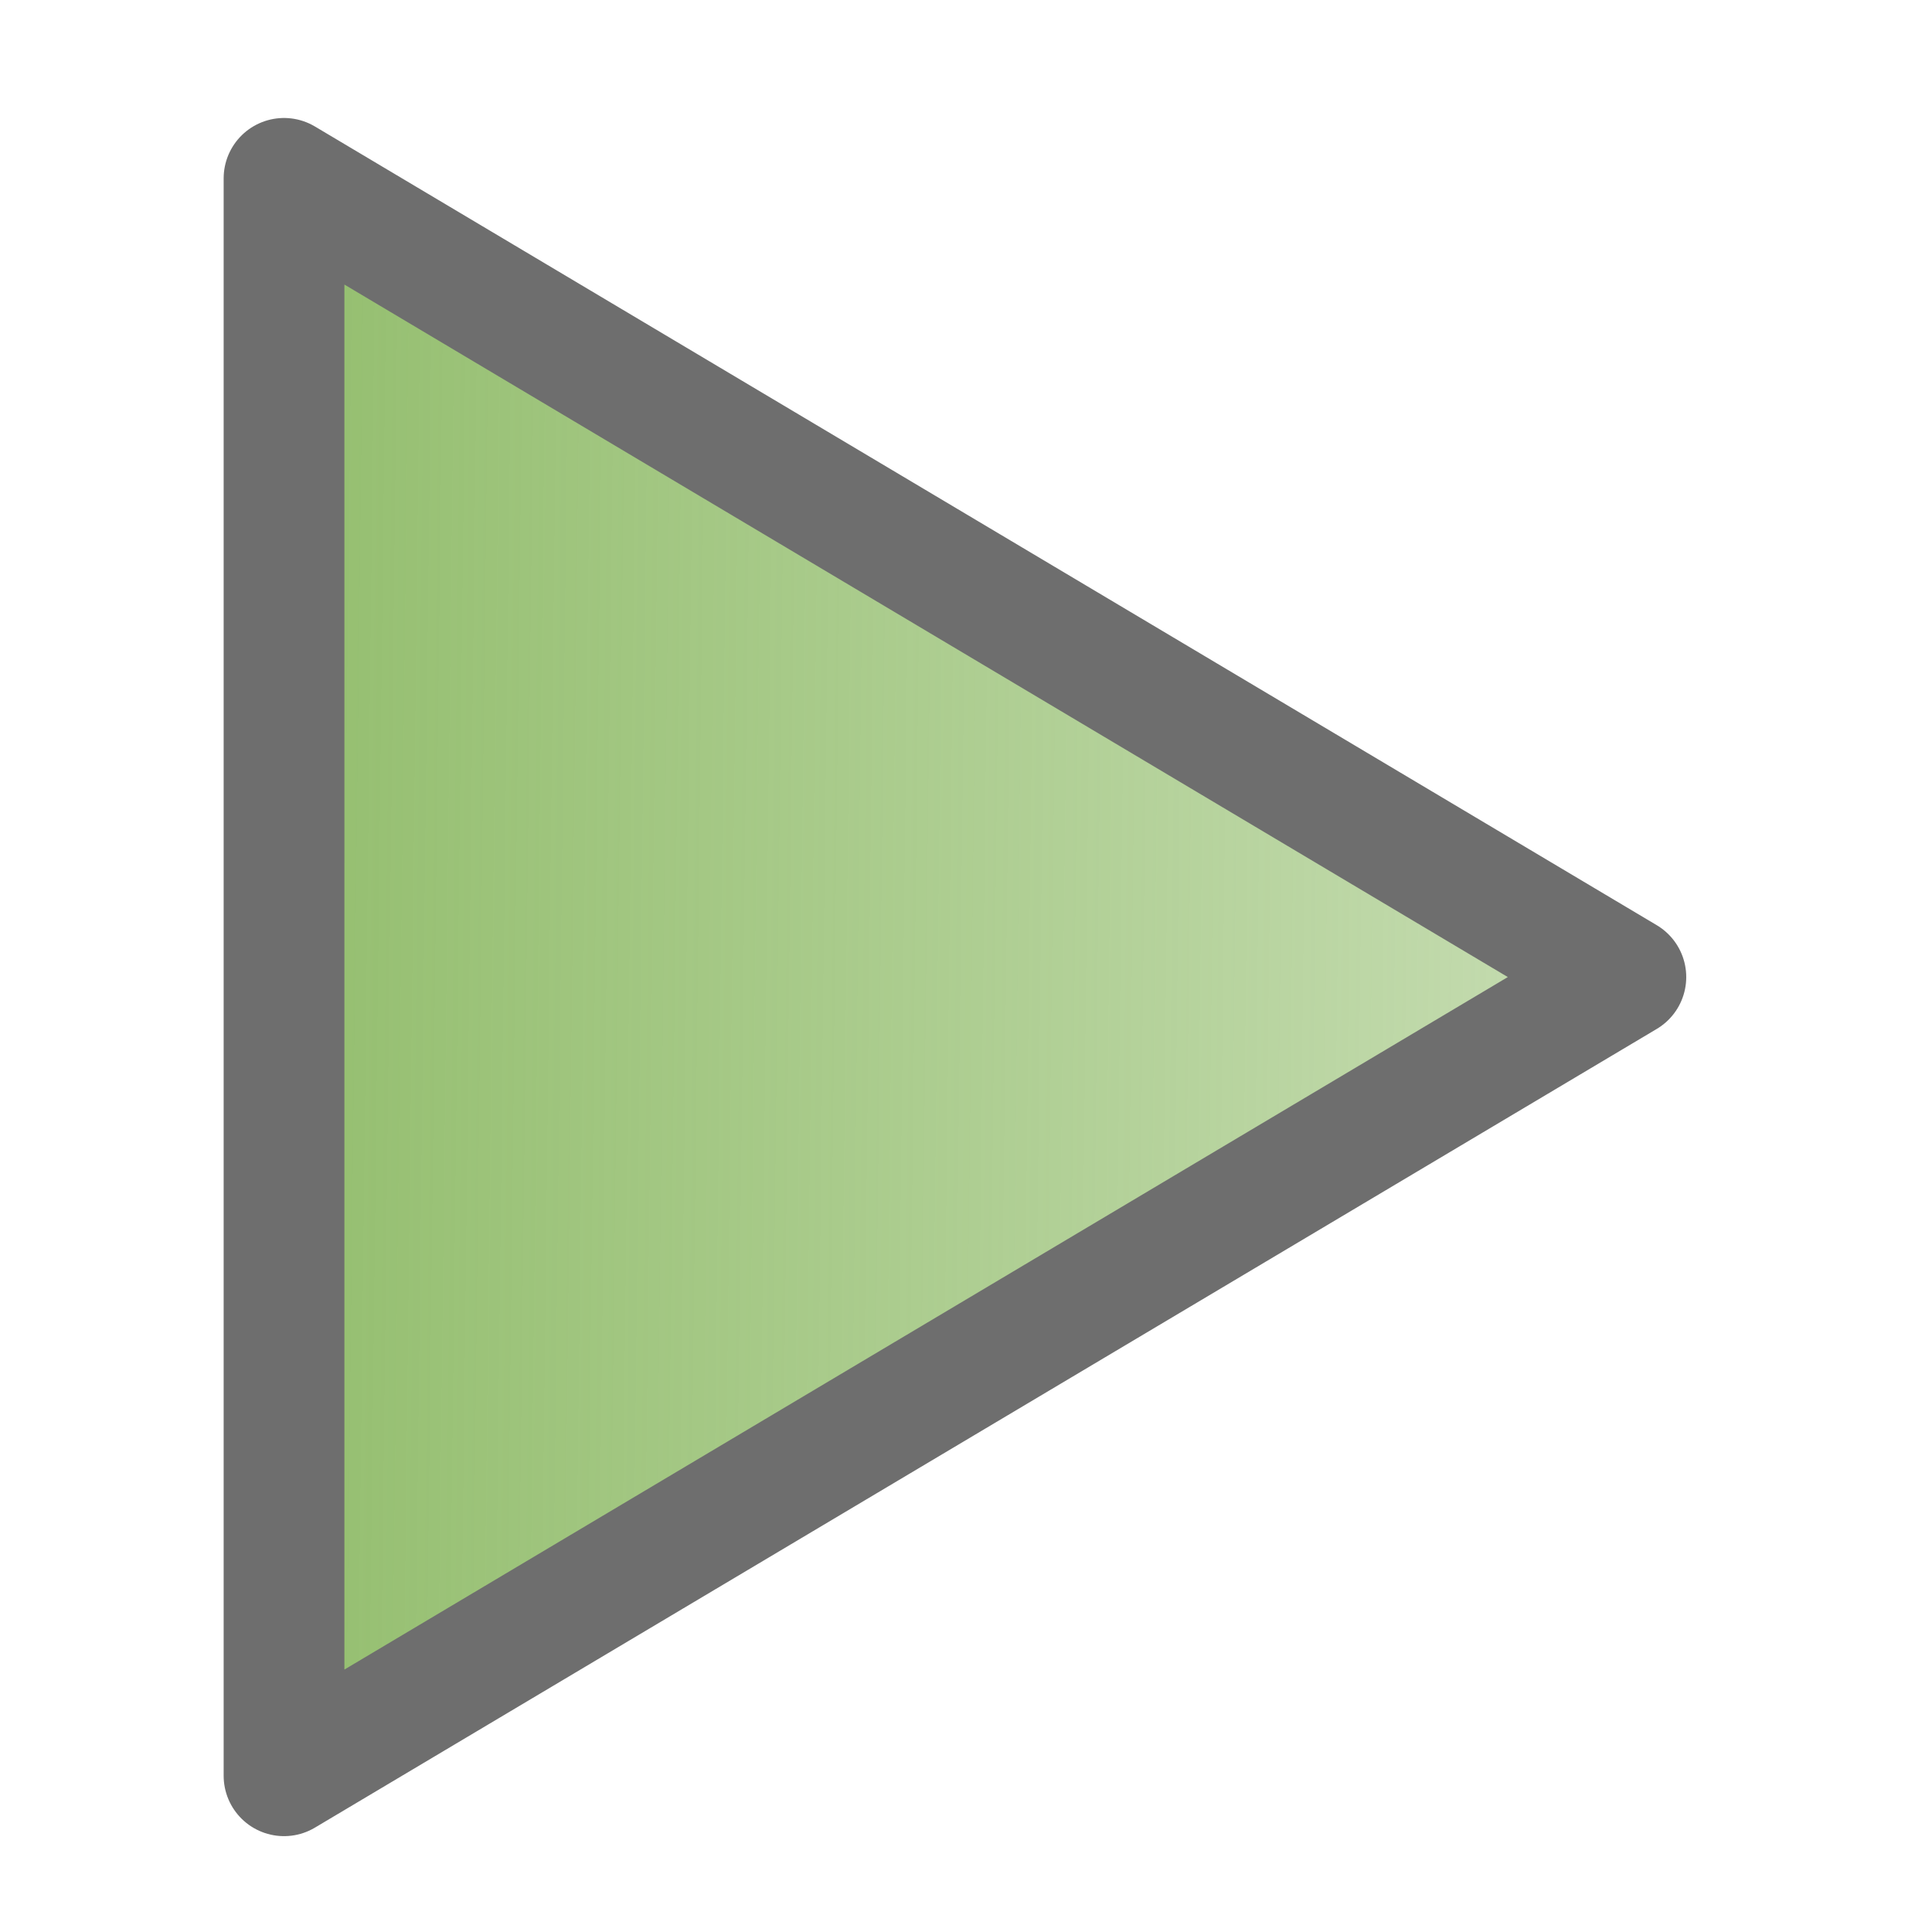
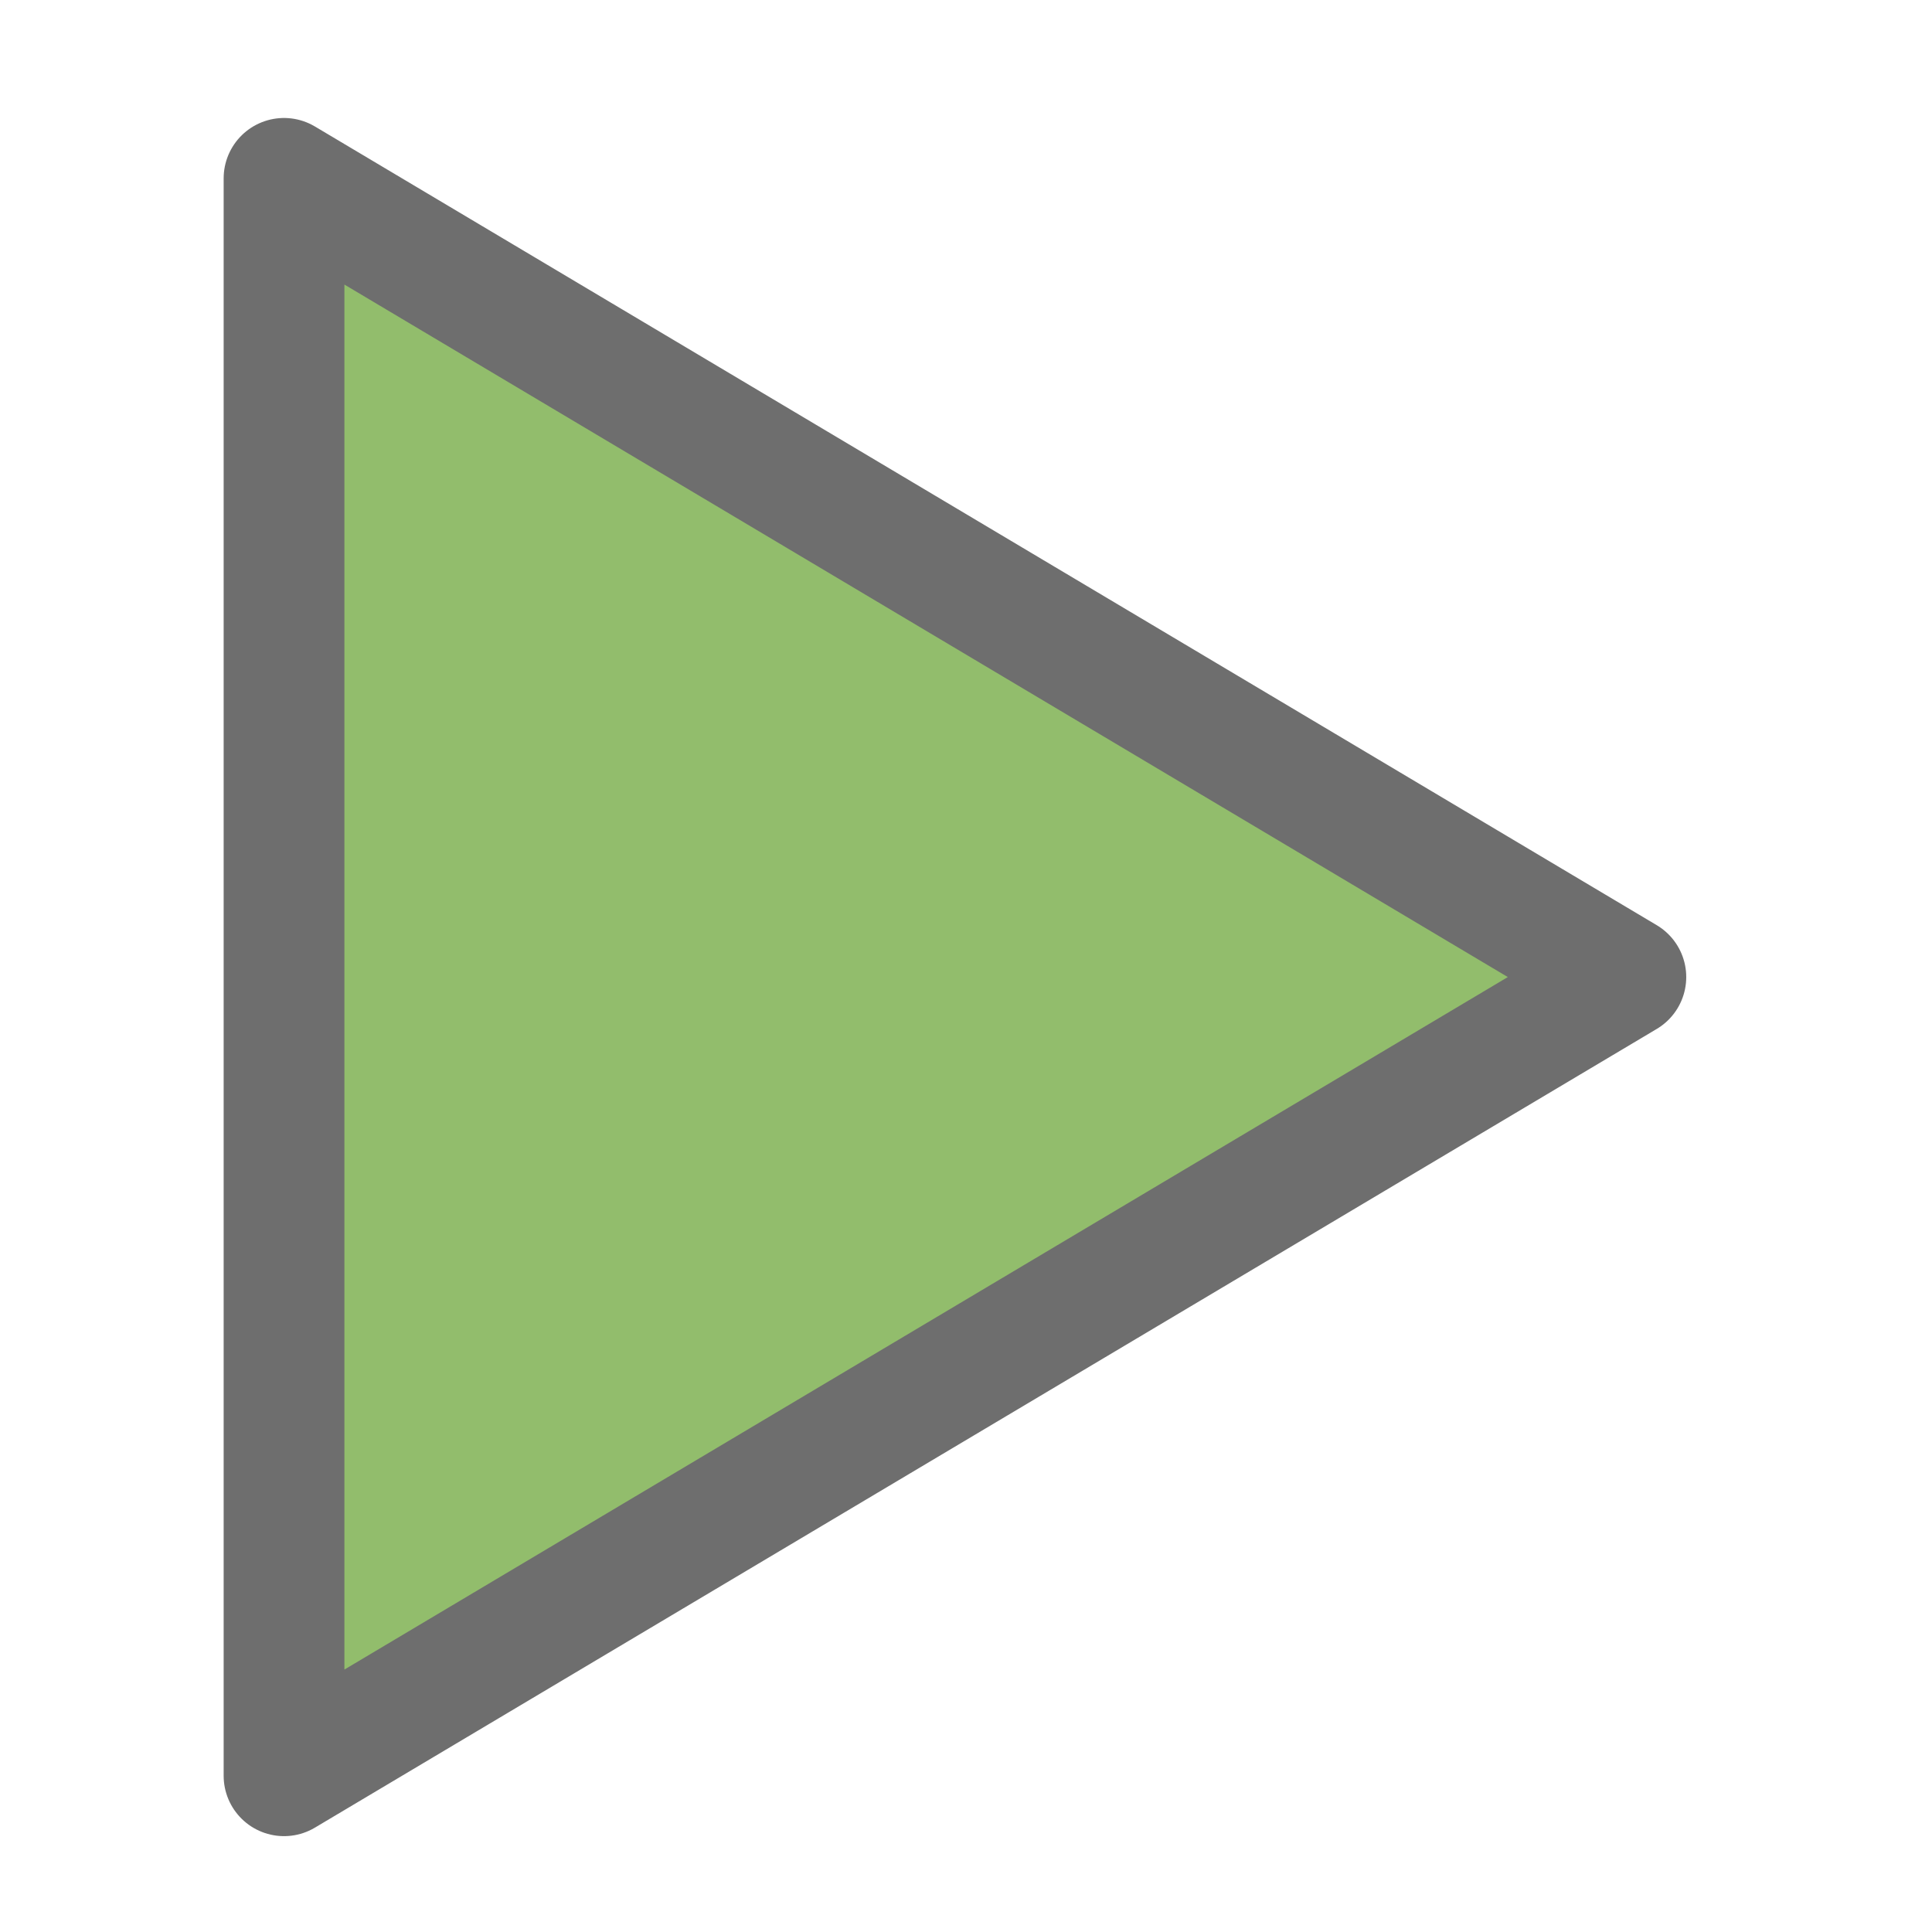
- <svg xmlns="http://www.w3.org/2000/svg" xmlns:xlink="http://www.w3.org/1999/xlink" width="32mm" height="32mm" viewBox="0 0 32 32" version="1.1" id="svg8">
-   <defs id="defs2">
-     <linearGradient id="linearGradient6604">
-       <stop style="stop-color:#92bd6c;stop-opacity:1;" offset="0" id="stop6600" />
-       <stop style="stop-color:#92bd6c;stop-opacity:0.535" offset="1" id="stop6602" />
-     </linearGradient>
-     <linearGradient xlink:href="#linearGradient6604" id="linearGradient6606" x1="46.096" y1="16.114" x2="68.527" y2="16.379" gradientUnits="userSpaceOnUse" />
-   </defs>
+ <svg xmlns="http://www.w3.org/2000/svg" width="32mm" height="32mm" viewBox="0 0 32 32" version="1.1" id="svg8">
+   <defs id="defs2" />
  <g id="layer1" transform="translate(-42.39158,0.0691878)">
-     <path style="fill:url(#linearGradient6606);fill-opacity:1;stroke:#6e6e6e;stroke-width:2;stroke-linecap:round;stroke-linejoin:round;stroke-miterlimit:4;stroke-dasharray:none;stroke-opacity:1;opacity:1" d="M 47.096,29.343 V 2.885 l 22.225,13.229 z" id="path5118" />
+     <path style="fill:#92bd6c;fill-opacity:1;stroke:#6e6e6e;stroke-width:2;stroke-linecap:round;stroke-linejoin:round;stroke-miterlimit:4;stroke-dasharray:none;stroke-opacity:1;opacity:1" d="M 47.096,29.343 V 2.885 l 22.225,13.229 z" id="path5118" />
  </g>
</svg>
